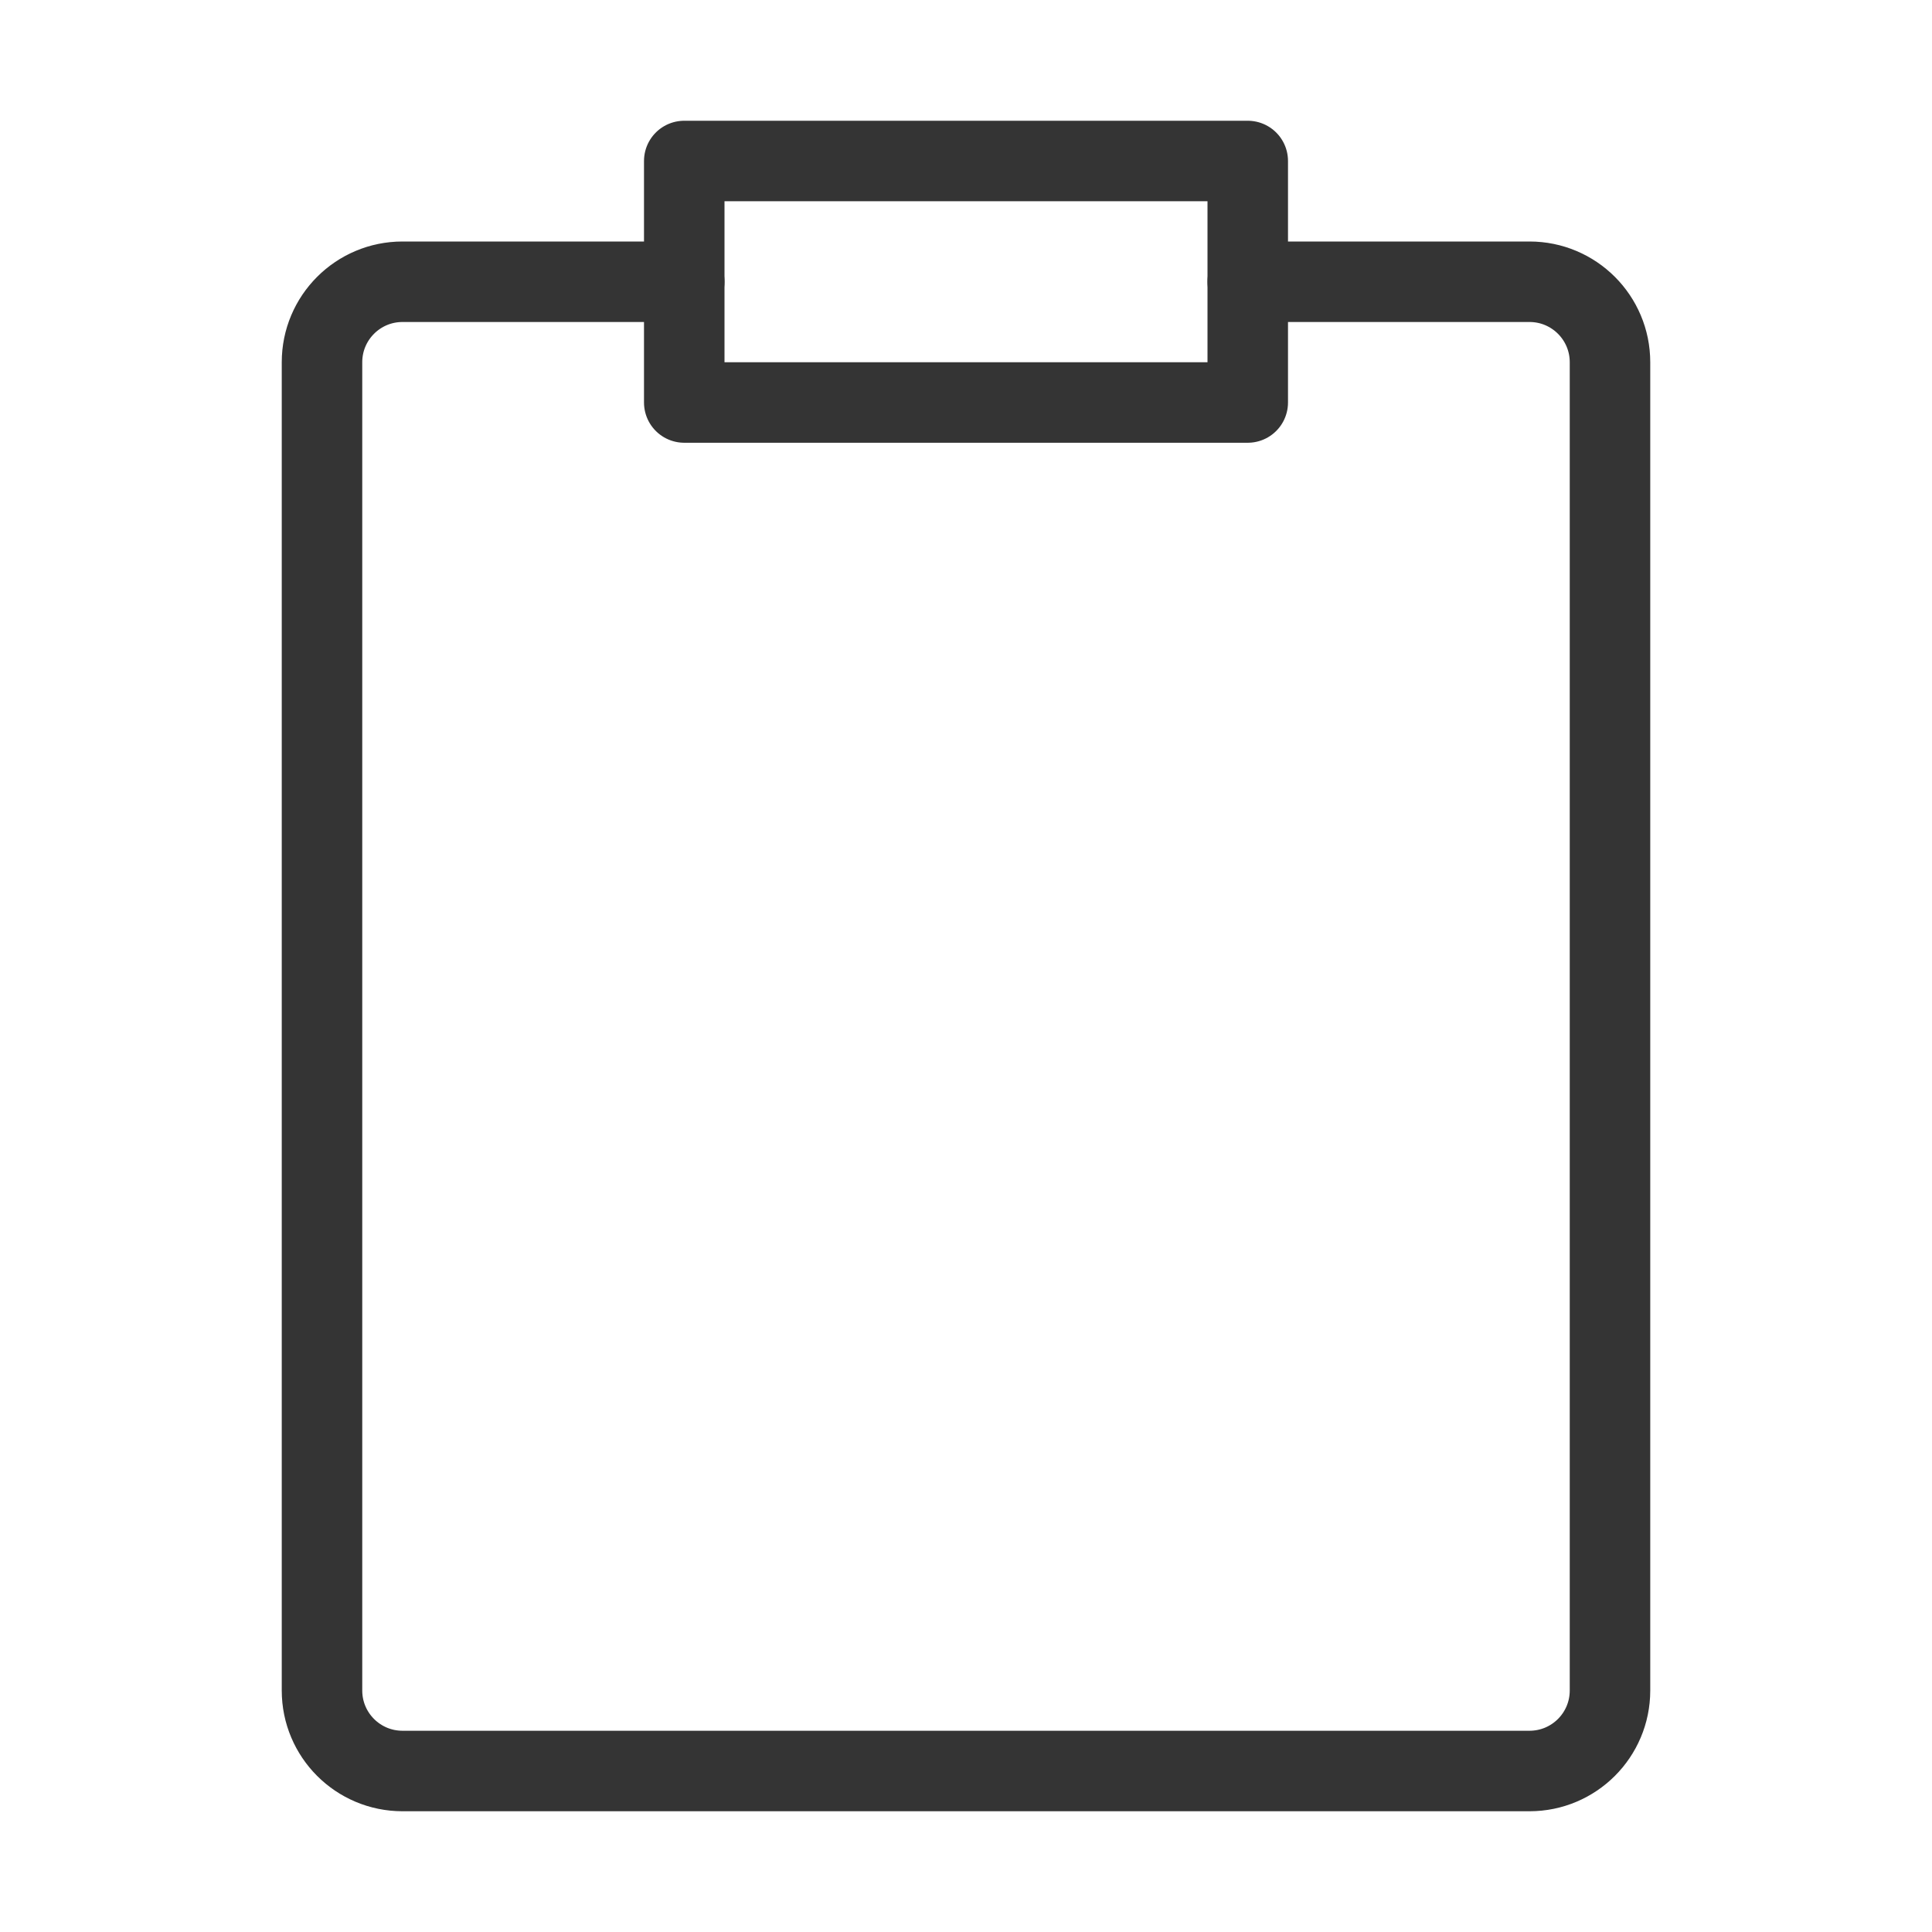
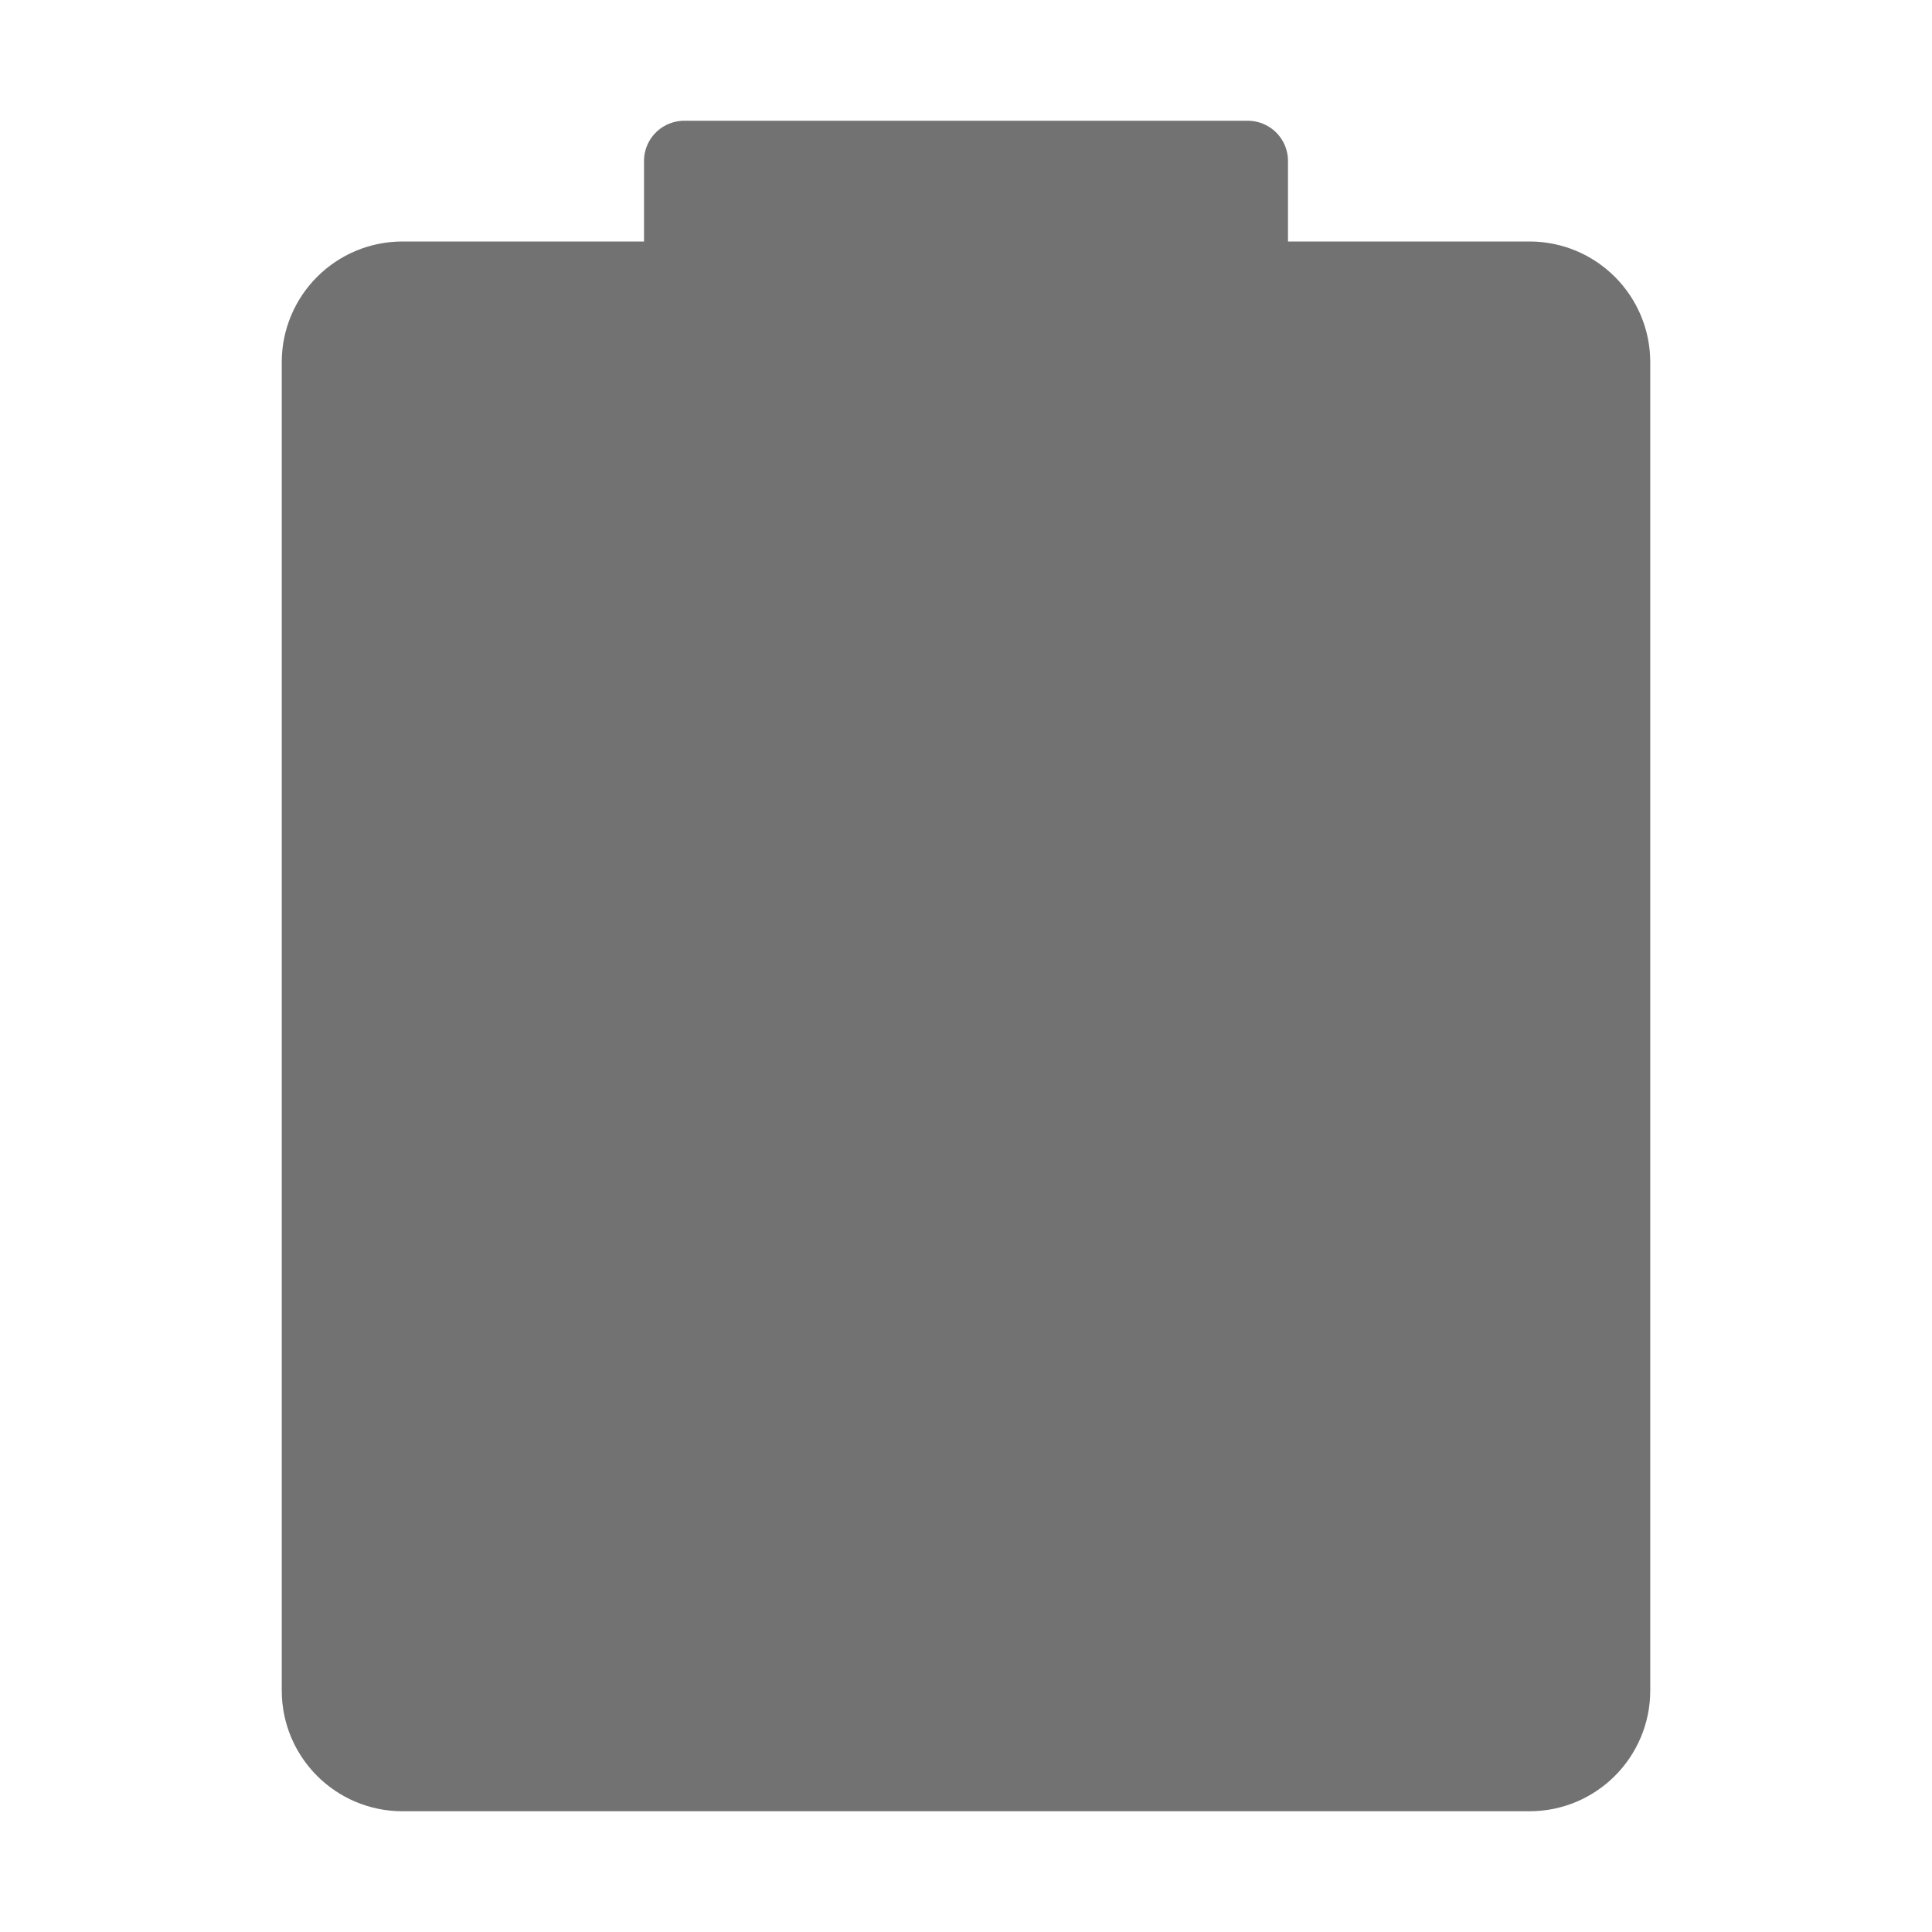
<svg xmlns="http://www.w3.org/2000/svg" width="24" height="24" viewBox="0 0 48 48" fill="none">
-   <path d="M17 7H16H10C8.895 7 8 7.895 8 9L8 42C8 43.105 8.895 44 10 44H38C39.105 44 40 43.105 40 42V9C40 7.895 39.105 7 38 7H33.05H31" stroke="#343434" stroke-width="2" stroke-linecap="round" stroke-linejoin="round" />
-   <rect x="17" y="4" width="14" height="6" fill="none" stroke="#343434" stroke-width="2" stroke-linejoin="round" />
+   <path fill="#727272" d="M17 7H16H10C8.895 7 8 7.895 8 9L8 42C8 43.105 8.895 44 10 44H38C39.105 44 40 43.105 40 42V9C40 7.895 39.105 7 38 7H33.05H31" stroke="#727272" stroke-width="2" stroke-linecap="round" stroke-linejoin="round" />
+   <rect x="17" y="4" width="14" height="6" fill="#727272" stroke="#727272" stroke-width="2" stroke-linejoin="round" />
</svg>
